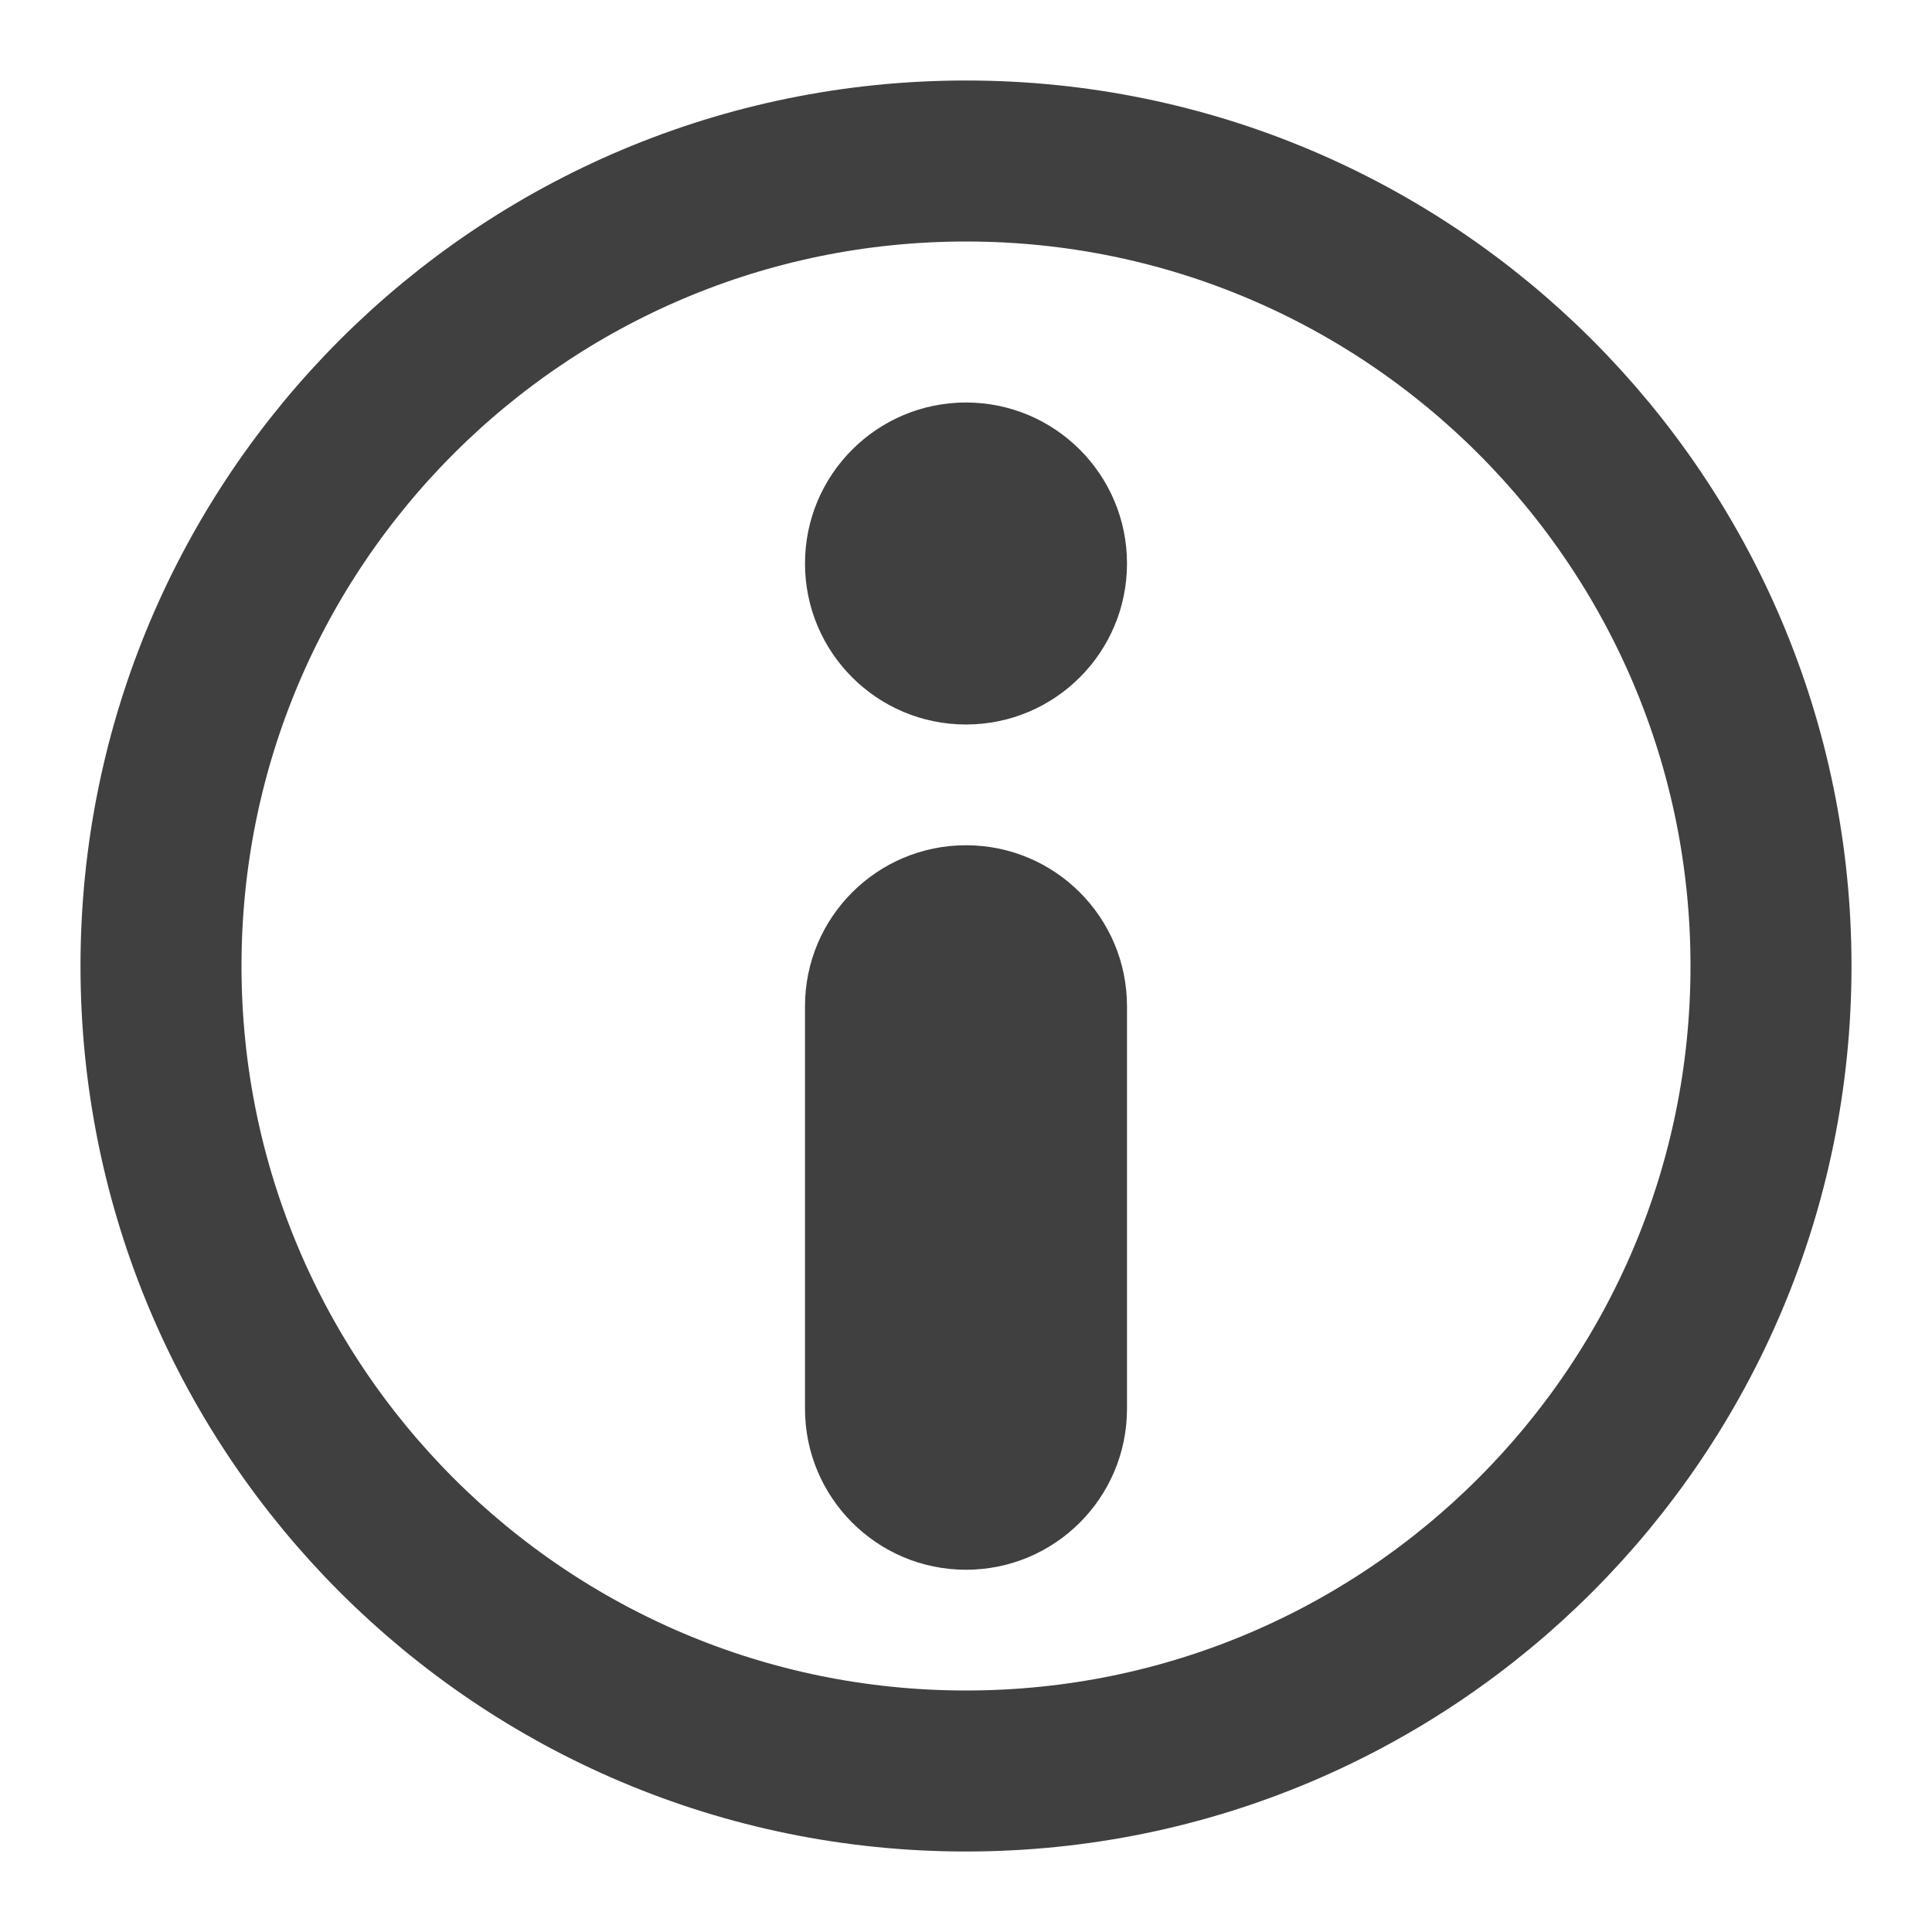
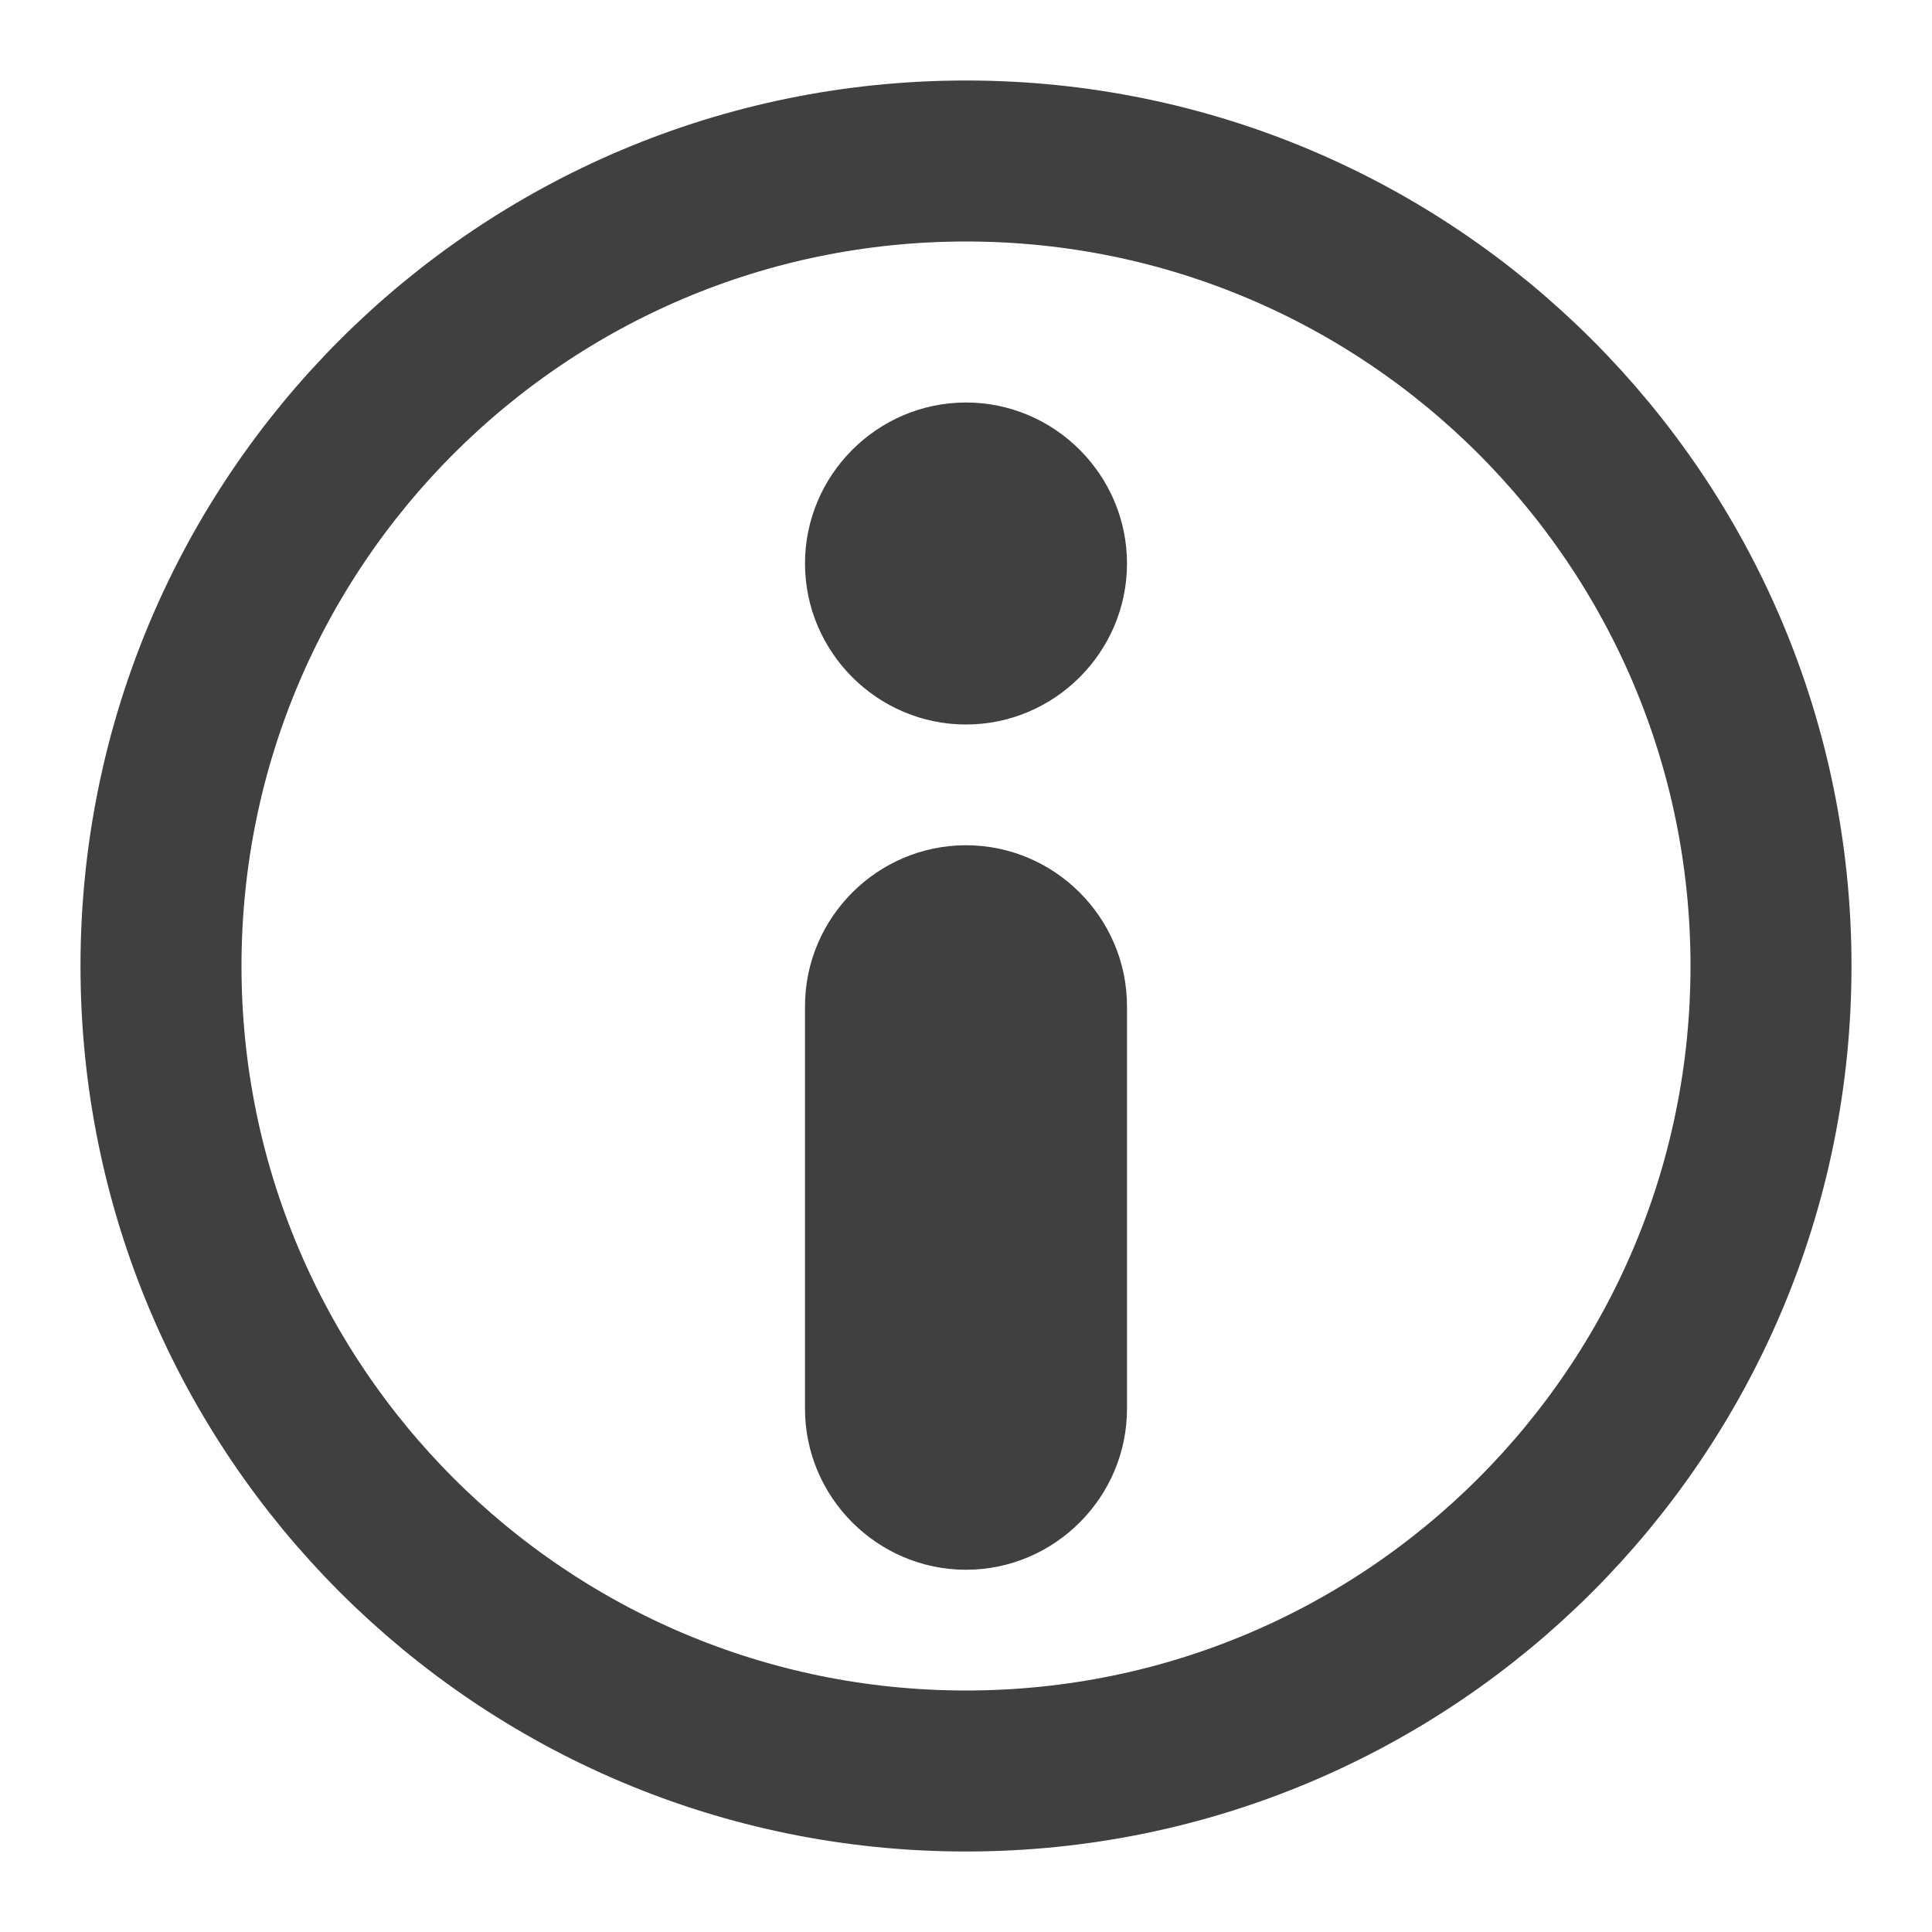
- <svg xmlns="http://www.w3.org/2000/svg" id="图层_1" data-name="图层 1" viewBox="0 0 24 24">
-   <defs>
-     <style>.cls-1{fill:none;stroke:#404040;stroke-miterlimit:10;stroke-width:2px;}.cls-2{fill:#404040;}</style>
-   </defs>
-   <circle class="cls-1" cx="12" cy="12" r="10" />
-   <rect class="cls-2" x="10" y="10.5" width="4" height="9" rx="2" />
-   <rect class="cls-2" x="10" y="5" width="4" height="4" rx="2" />
+ <svg xmlns="http://www.w3.org/2000/svg" version="1.1" id="图层_1" x="0px" y="0px" viewBox="0 0 24 24" enable-background="new 0 0 24 24" xml:space="preserve">
+   <circle fill="none" stroke="#404040" stroke-width="2" stroke-miterlimit="10" cx="12" cy="12" r="10" />
+   <path fill="#404040" d="M12,19.5L12,19.5c-1.1,0-2-0.9-2-2v-5c0-1.1,0.9-2,2-2h0c1.1,0,2,0.9,2,2v5C14,18.6,13.1,19.5,12,19.5z" />
+   <path fill="#404040" d="M12,9L12,9c-1.1,0-2-0.9-2-2v0c0-1.1,0.9-2,2-2h0c1.1,0,2,0.9,2,2v0C14,8.1,13.1,9,12,9z" />
</svg>
